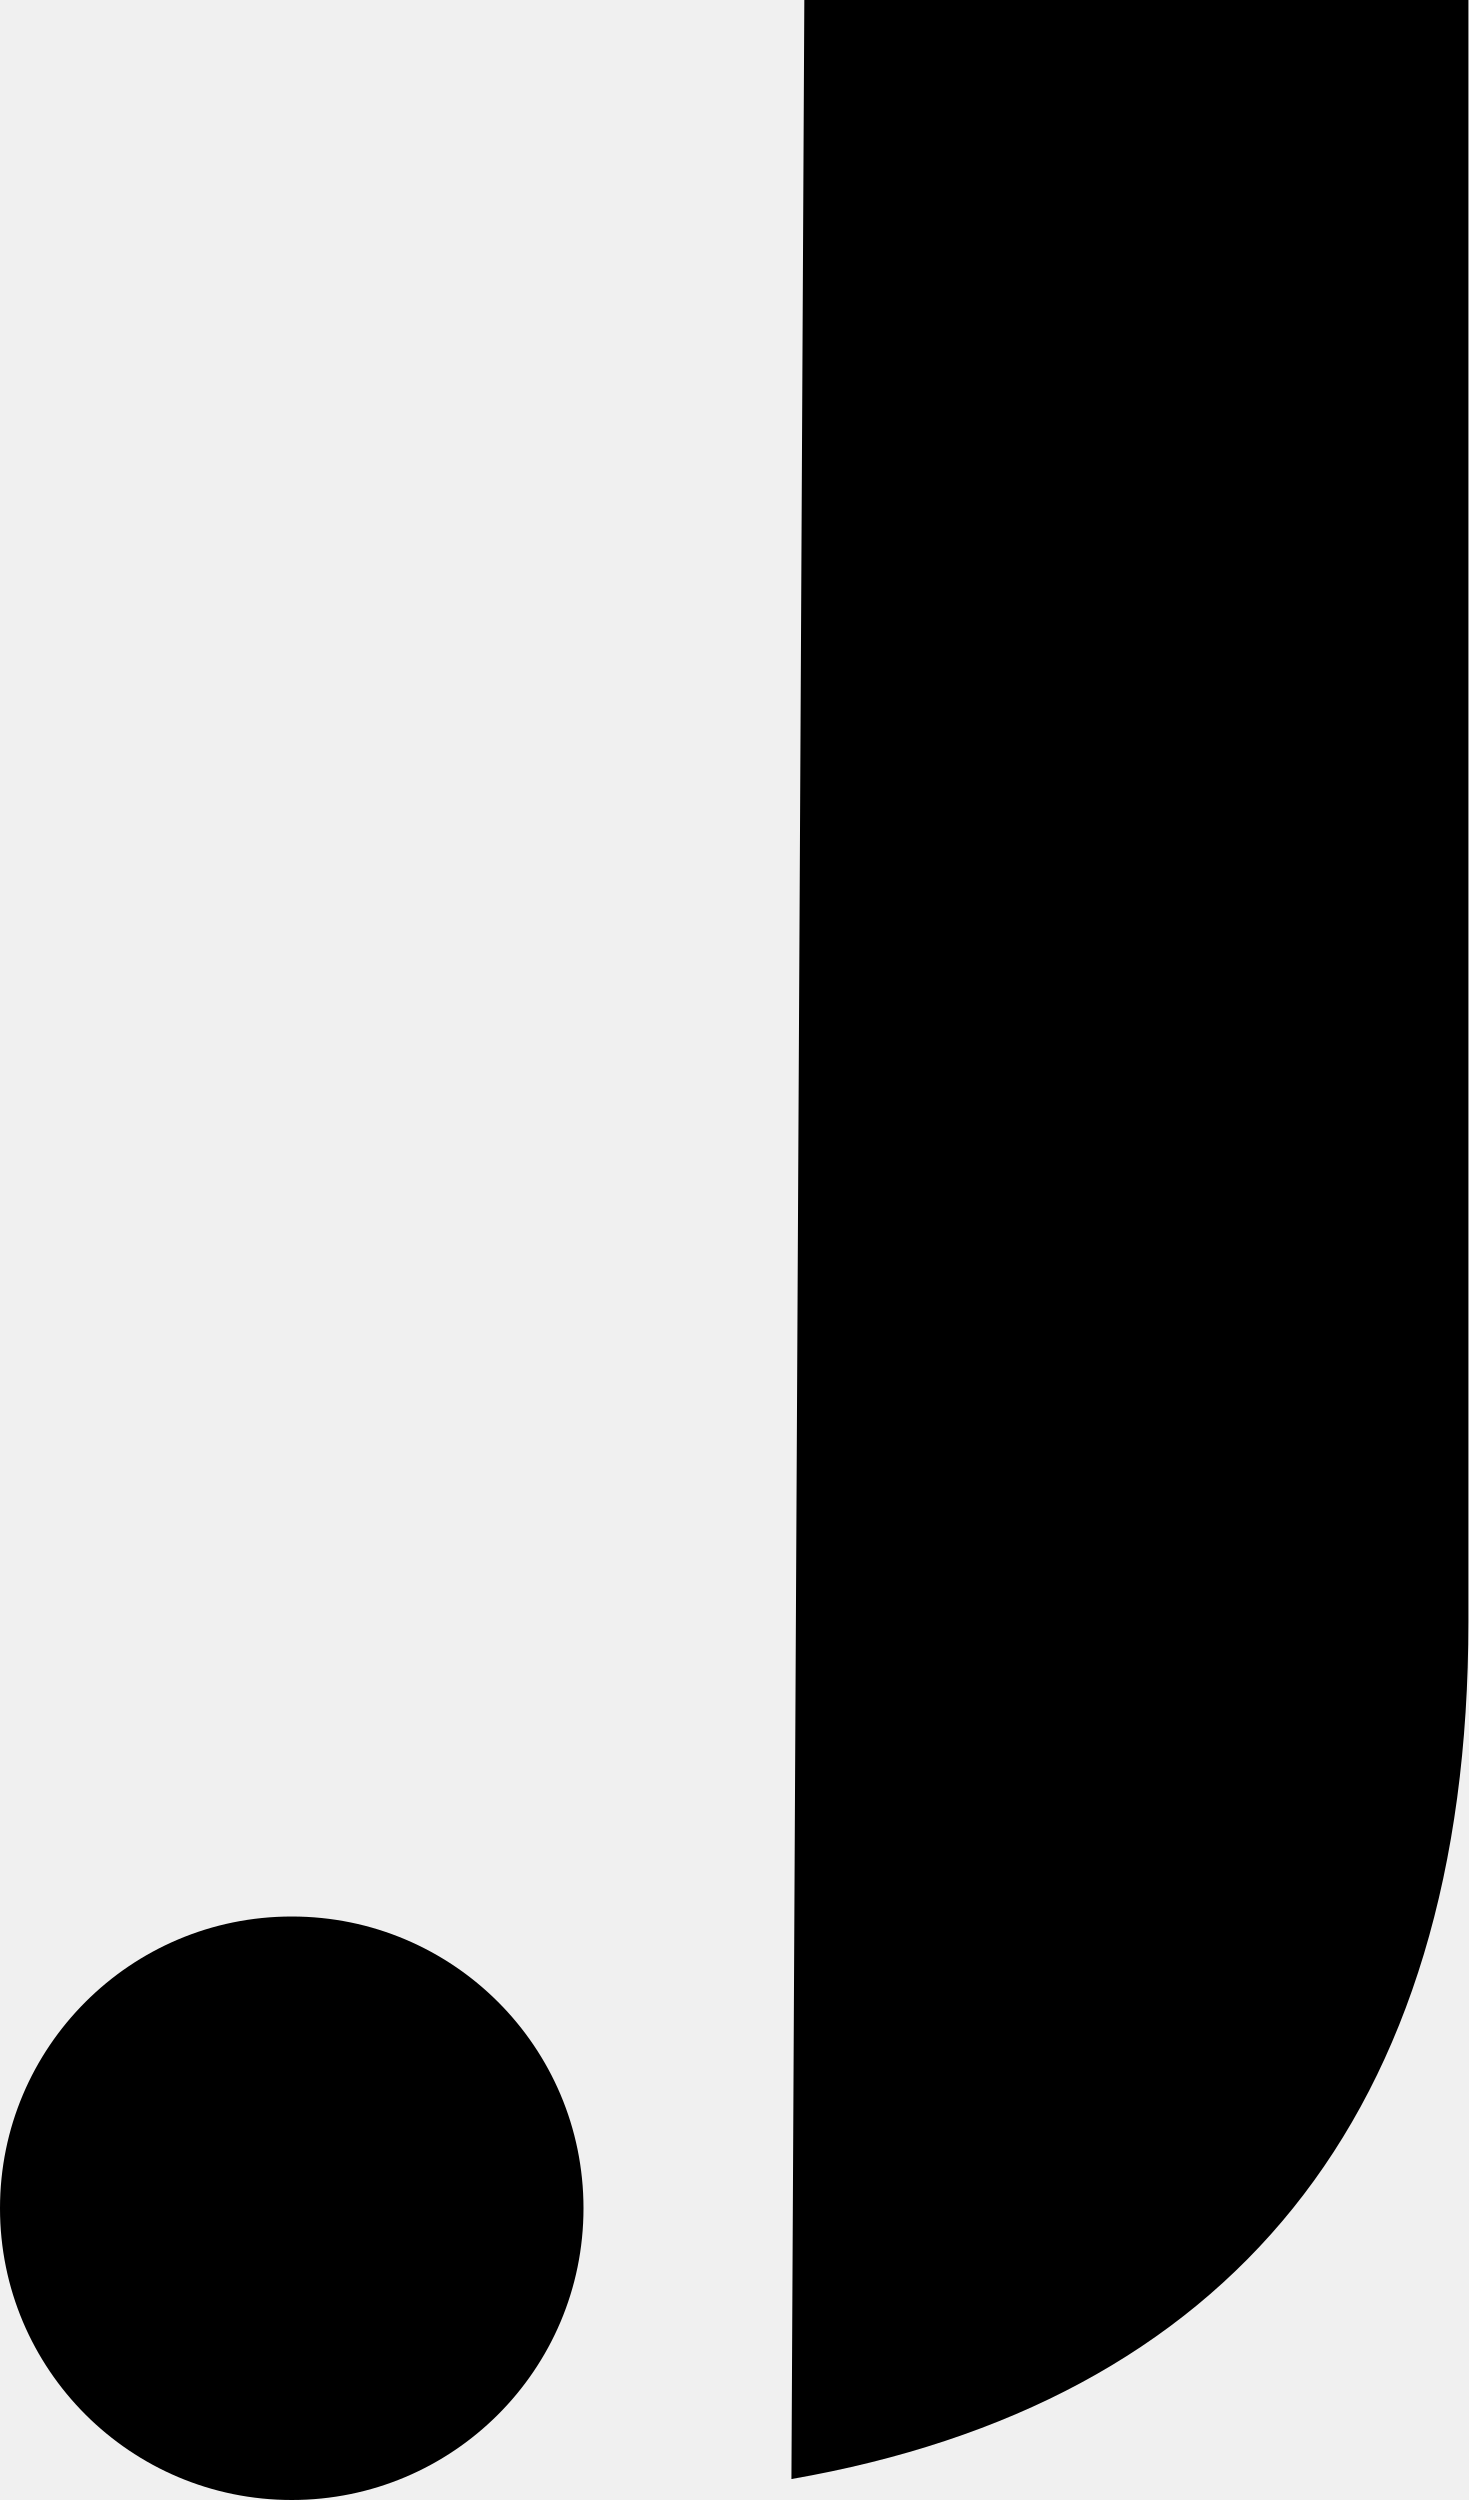
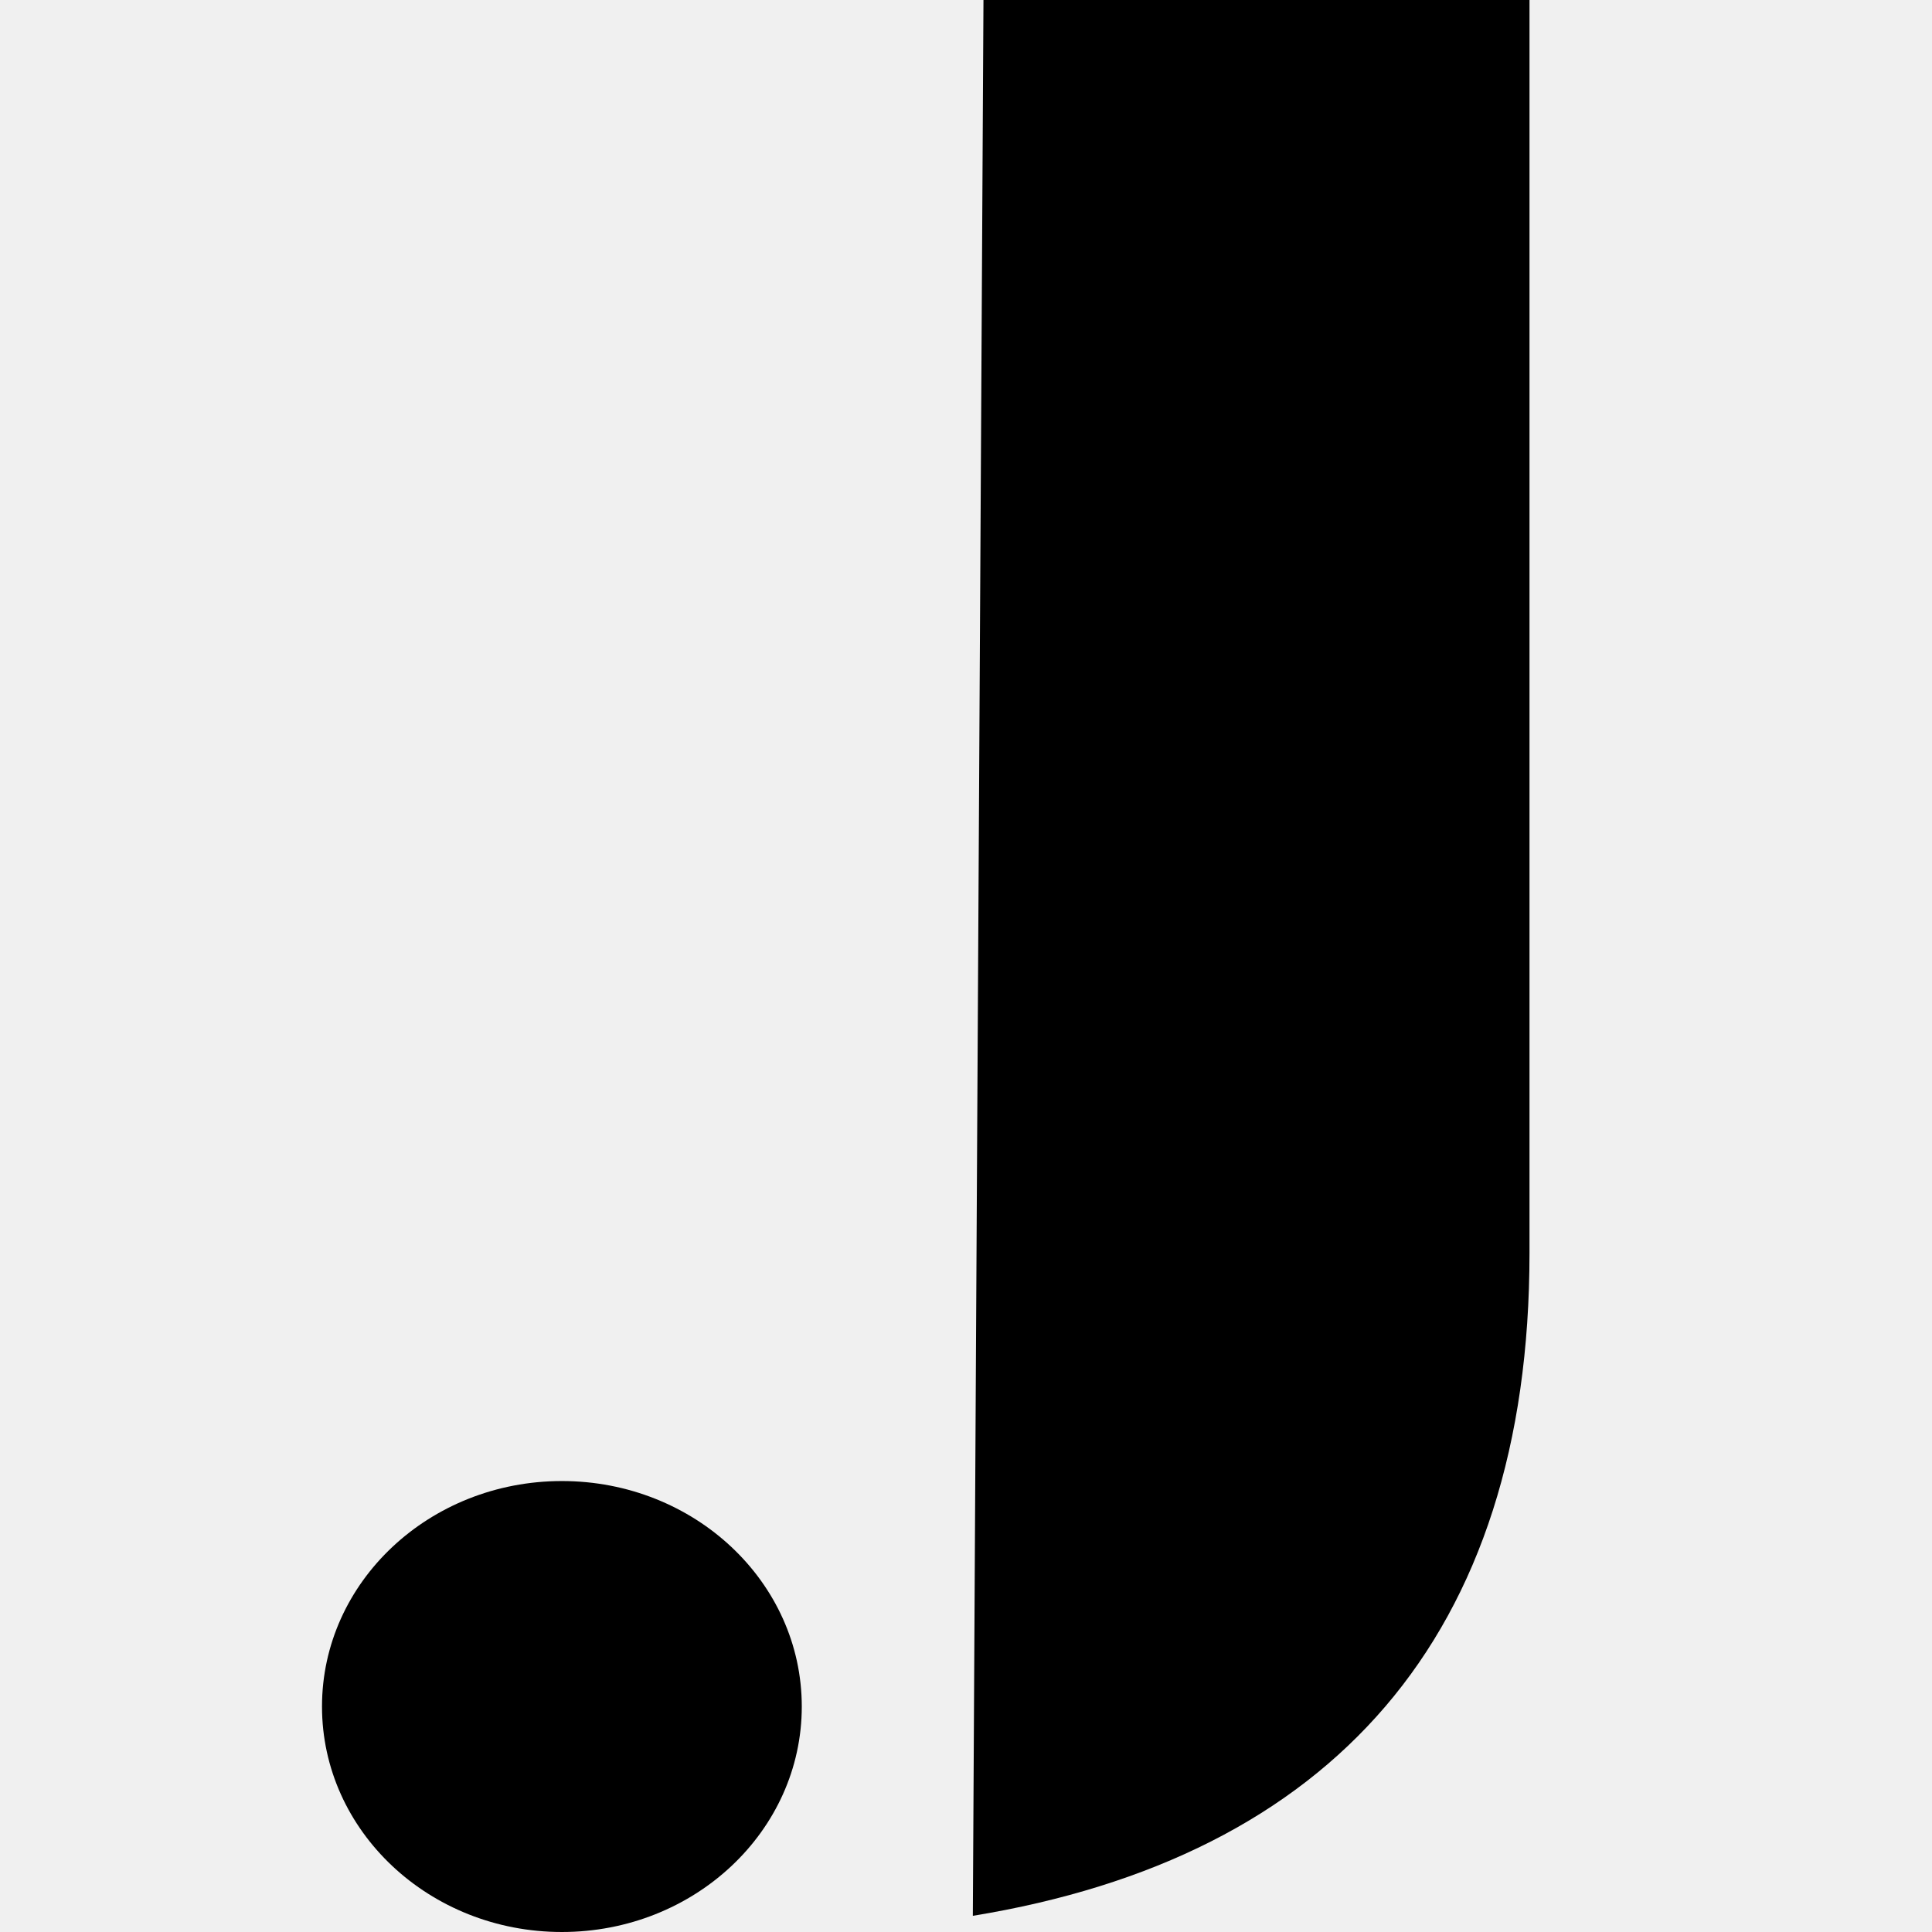
- <svg xmlns="http://www.w3.org/2000/svg" fill="none" viewBox="0 0 9.11 15.51">
-   <g id="favicon">
-     <path d="m4.91,15.38c2.7-.47,4.2-2.24,4.2-5.32V0h-4.12" />
-     <circle cx="1.81" cy="13.7" r="1.81" />
-   </g>
+ <svg xmlns="http://www.w3.org/2000/svg" viewBox="0 0 24 24" fill="none">
+   <path d="M12.085 23.799C16.531 23.072 19 20.333 19 15.567V0H12.217" />
+   <path d="M6.98 24C8.626 24 9.96 22.746 9.96 21.199C9.96 19.652 8.626 18.398 6.98 18.398C5.334 18.398 4 19.652 4 21.199C4 22.746 5.334 24 6.98 24Z" />
  <style>
-     path, circle { fill: #000; }
+     path { fill: #000; }
    @media (prefers-color-scheme: dark) {
-         path, circle { fill: #FFF; }
+       path { fill: #FFF; }
    }
  </style>
</svg>
